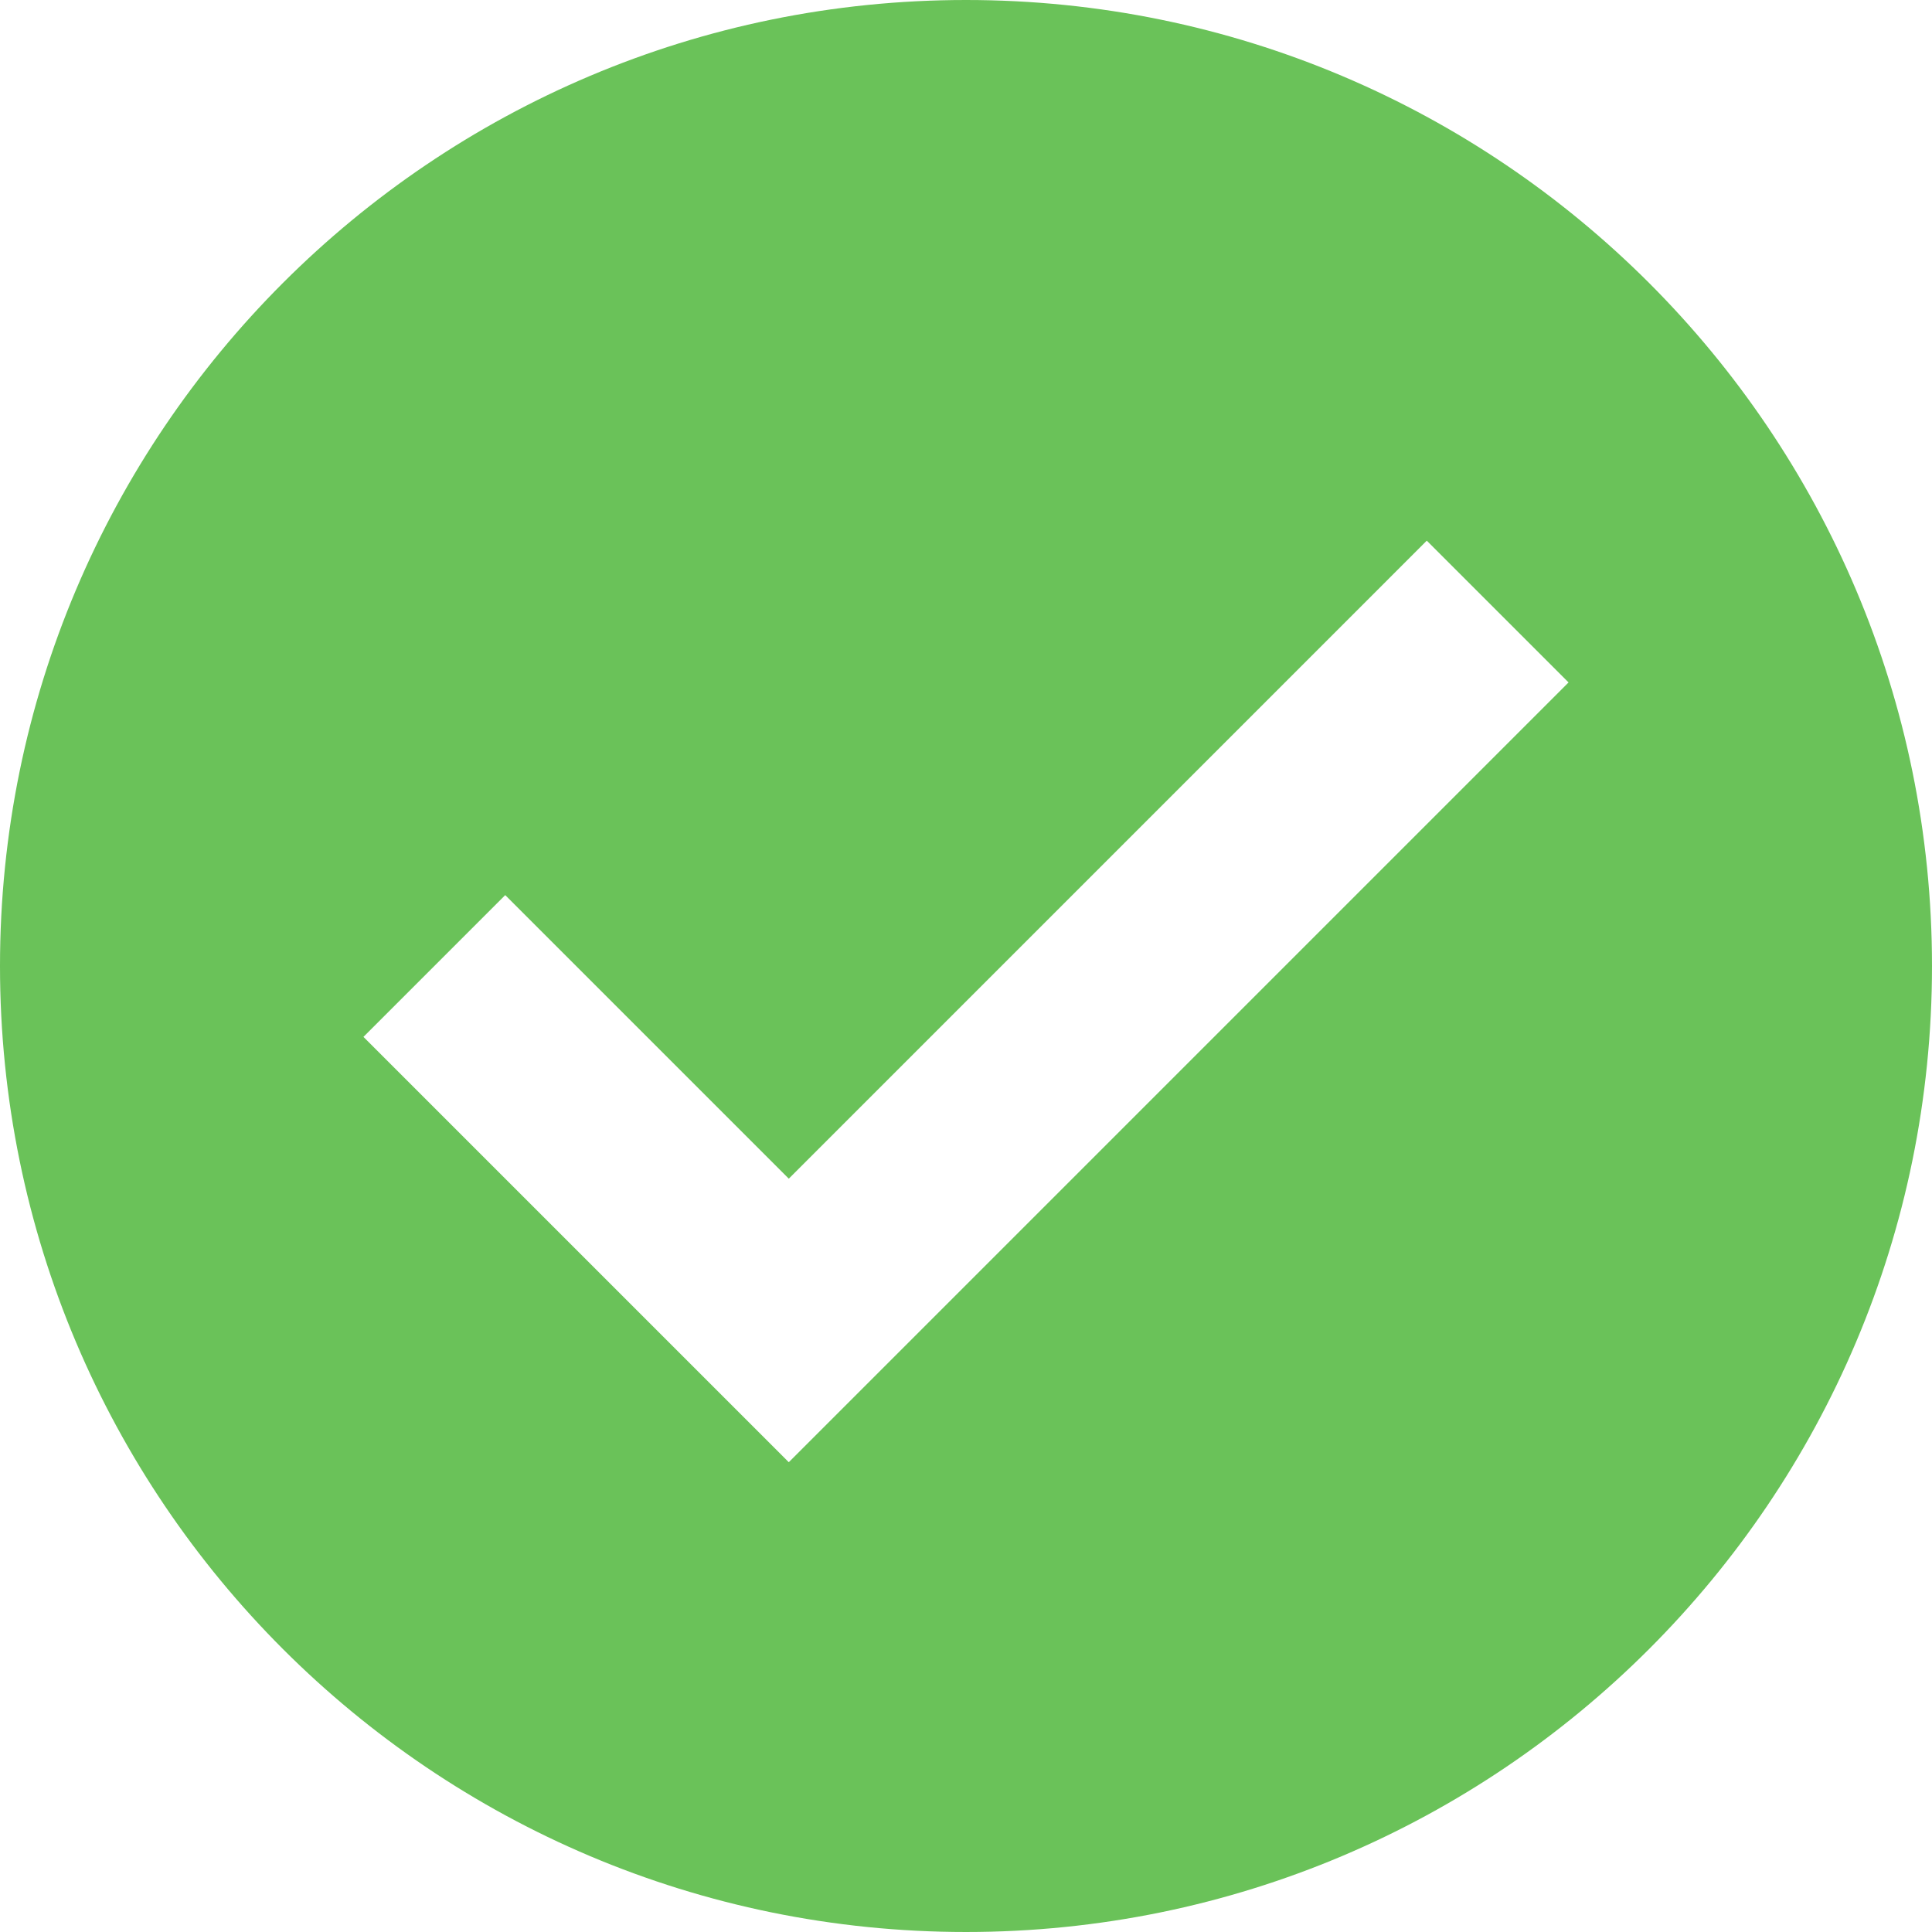
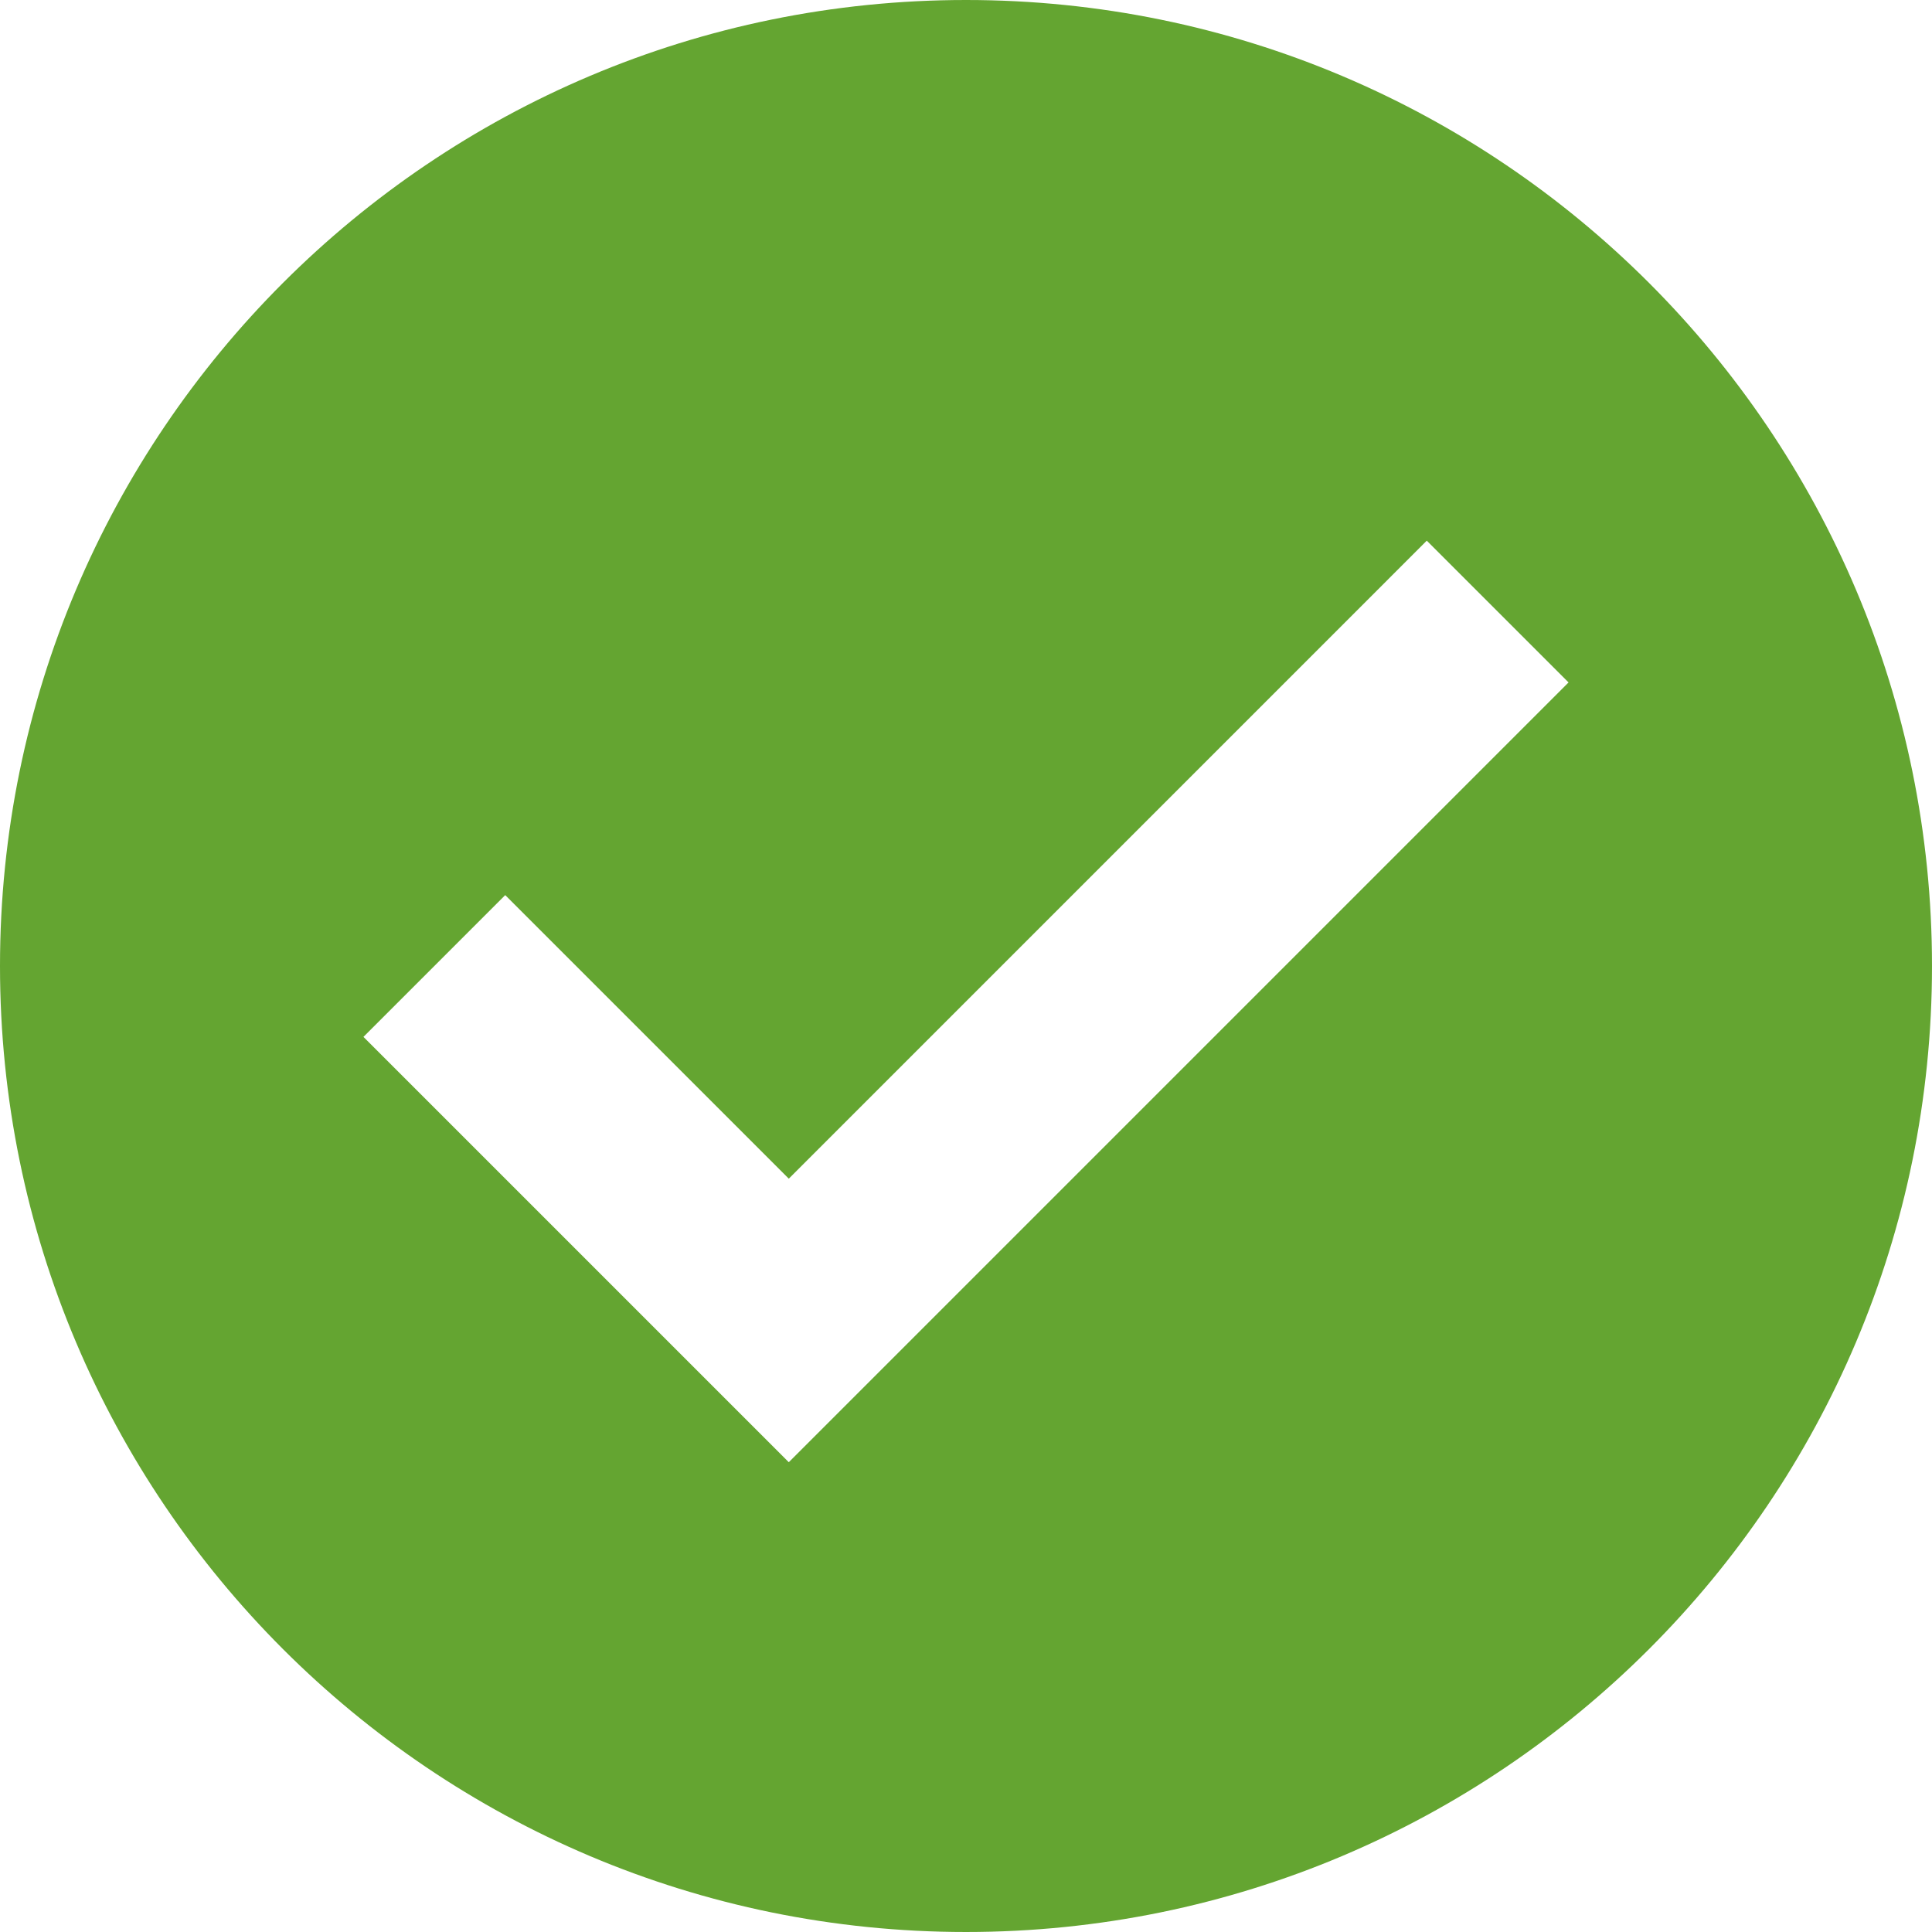
<svg xmlns="http://www.w3.org/2000/svg" version="1.1" id="Layer_1" x="0px" y="0px" viewBox="0 0 426.667 426.667" style="enable-background:new 0 0 426.667 426.667;" xml:space="preserve">
-   <path style="fill:#6AC259;" d="M213.333,0C95.518,0,0,95.514,0,213.333s95.518,213.333,213.333,213.333  c117.828,0,213.333-95.514,213.333-213.333S331.157,0,213.333,0z M174.199,322.918l-93.935-93.931l31.309-31.309l62.626,62.622  l140.894-140.898l31.309,31.309L174.199,322.918z" />
+   <path style="fill:#64A531;" d="M213.333,0C95.518,0,0,95.514,0,213.333s95.518,213.333,213.333,213.333  c117.828,0,213.333-95.514,213.333-213.333S331.157,0,213.333,0z M174.199,322.918l-93.935-93.931l31.309-31.309l62.626,62.622  l140.894-140.898l31.309,31.309L174.199,322.918z" />
  <g>
</g>
  <g>
</g>
  <g>
</g>
  <g>
</g>
  <g>
</g>
  <g>
</g>
  <g>
</g>
  <g>
</g>
  <g>
</g>
  <g>
</g>
  <g>
</g>
  <g>
</g>
  <g>
</g>
  <g>
</g>
  <g>
</g>
</svg>
